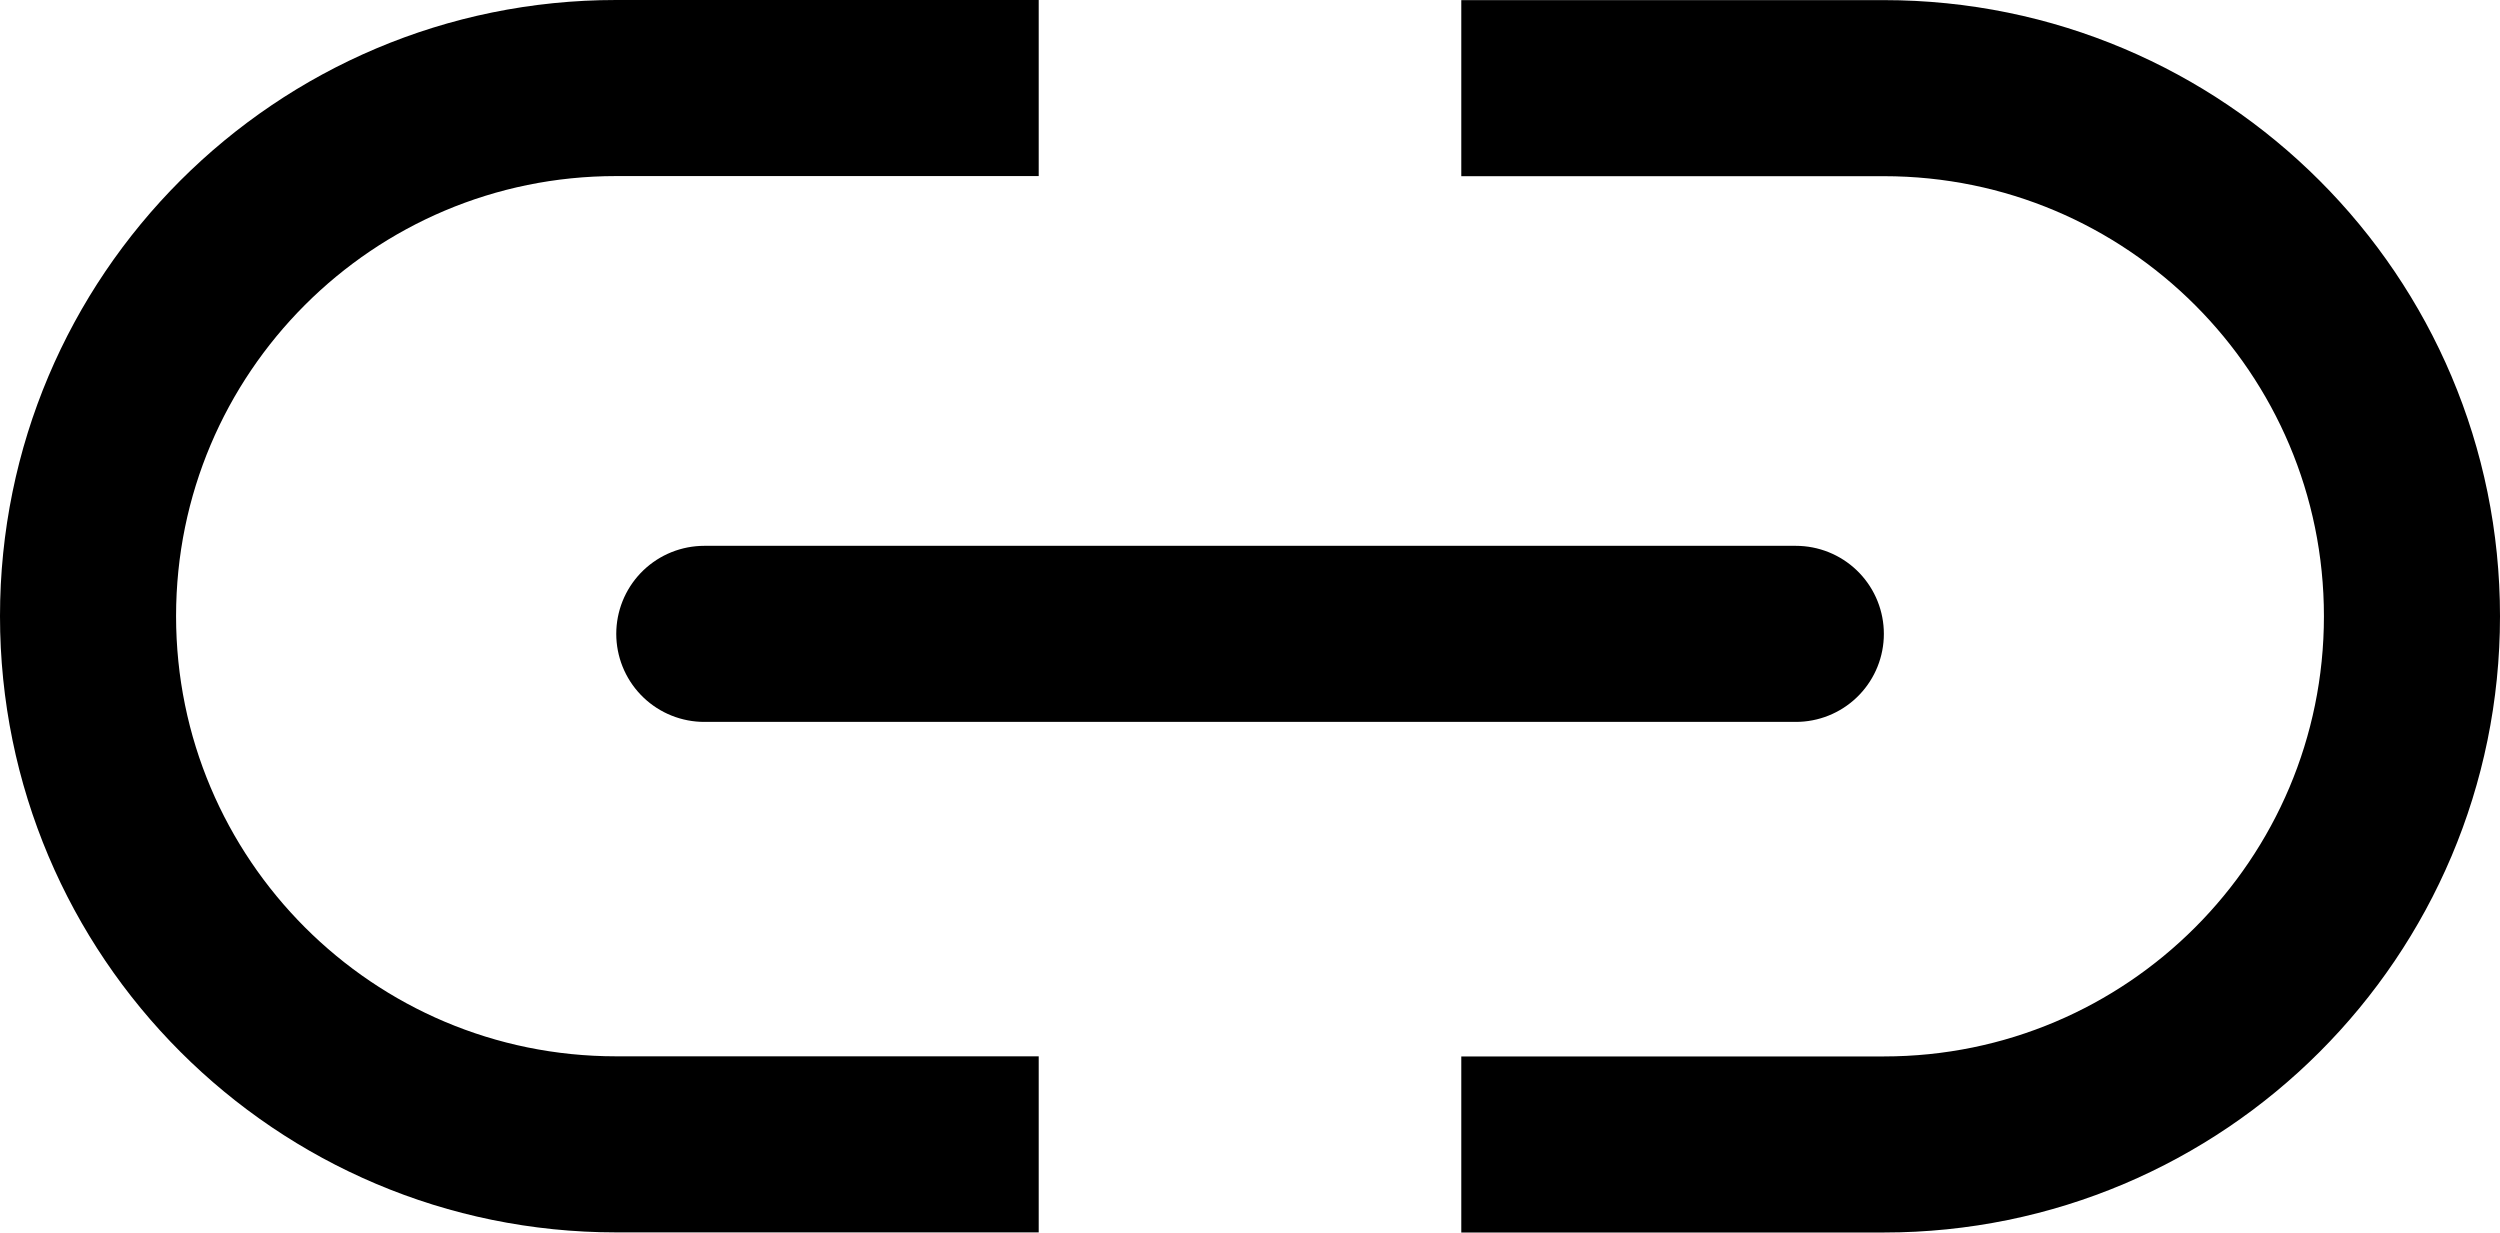
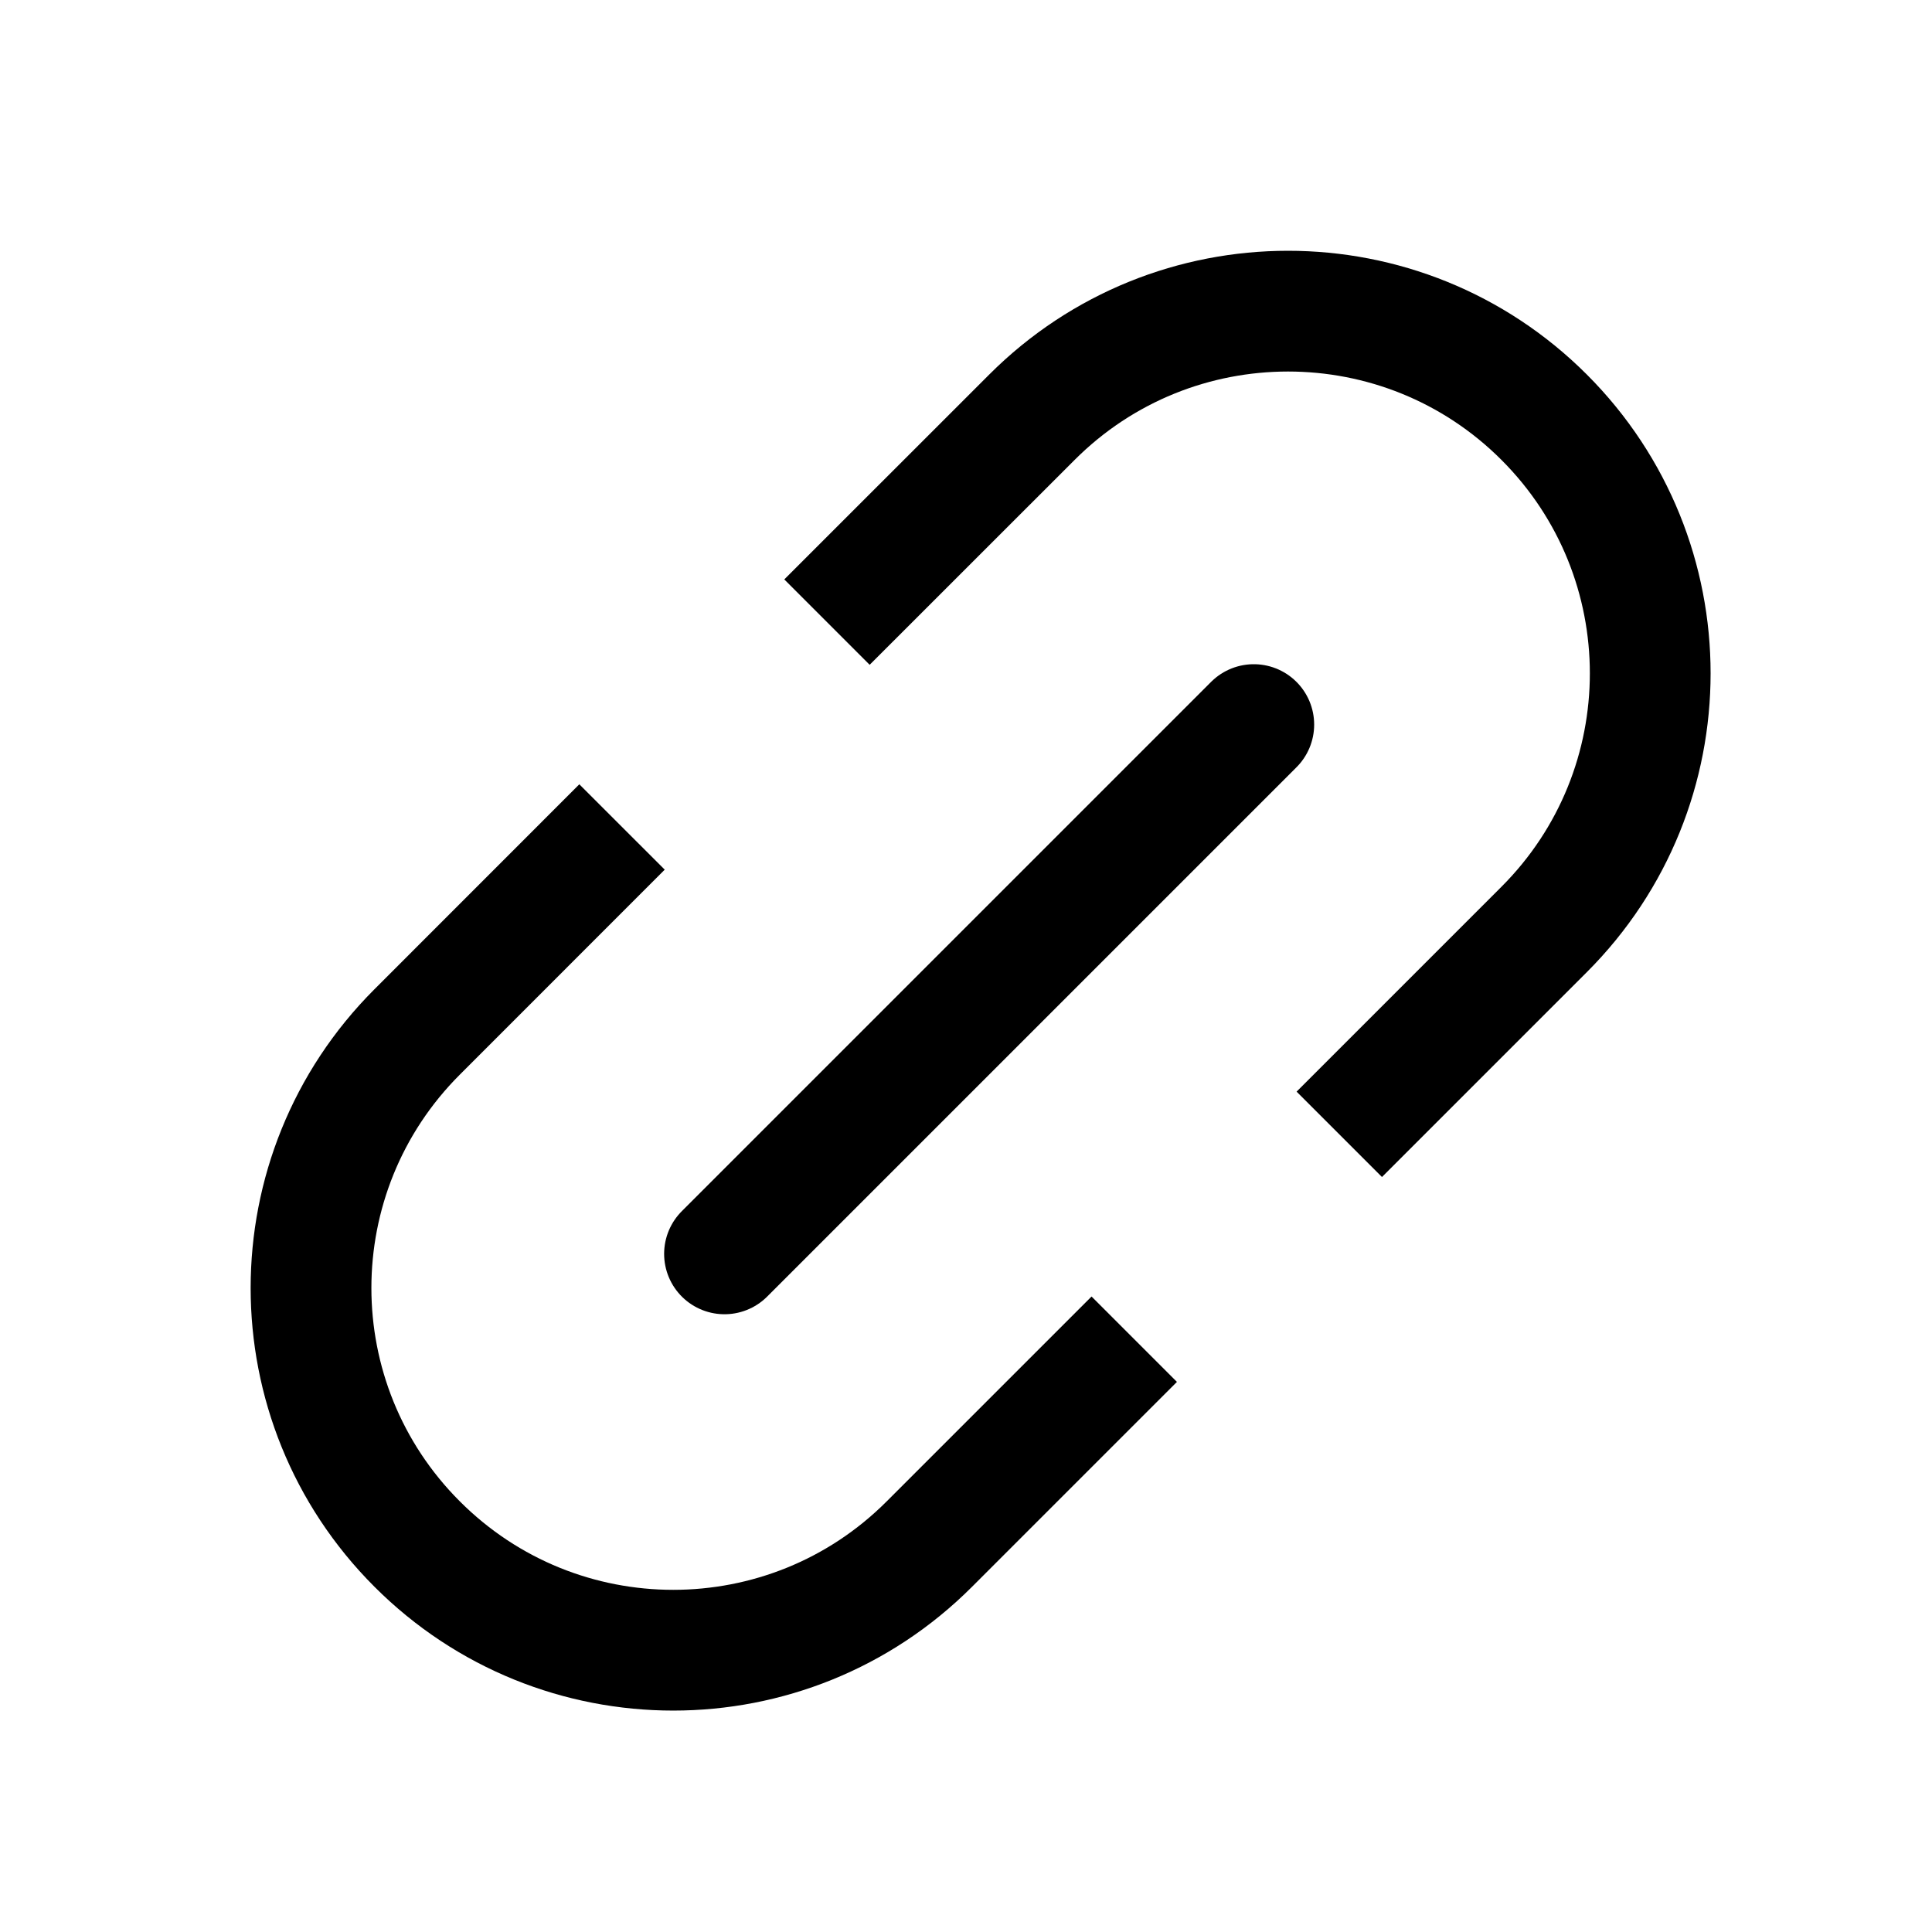
- <svg xmlns="http://www.w3.org/2000/svg" preserveAspectRatio="none" overflow="visible" style="display: block;" width="21.298" height="10.5" viewBox="0 0 21.298 10.5" fill="none">
-   <g id="Link">
-     <line id="Line" x1="6" y1="5.4" x2="15.299" y2="5.4" stroke="black" stroke-width="1.5" stroke-linecap="round" />
-     <path id="Rectangle" d="M8.849 0.75H5.249C2.764 0.75 0.75 2.764 0.75 5.249C0.75 7.734 2.764 9.749 5.249 9.749H8.849" stroke="black" stroke-width="1.5" />
-     <path id="Rectangle_2" d="M12.449 9.75L16.049 9.75C18.534 9.75 20.548 7.735 20.548 5.25C20.548 2.765 18.534 0.751 16.049 0.751L12.449 0.751" stroke="black" stroke-width="1.5" />
-   </g>
+ <svg xmlns="http://www.w3.org/2000/svg" width="24" height="24" viewBox="0 0 24 24" fill="none">
+   <line x1="9" y1="15.576" x2="15.575" y2="9.001" stroke="black" stroke-width="1.5" stroke-linecap="round" />
+   <path d="M7.727 10.273L5.182 12.819C3.424 14.576 3.424 17.424 5.182 19.181C6.939 20.939 9.788 20.939 11.545 19.181L14.09 16.636" stroke="black" stroke-width="1.5" />
+   <path d="M16.637 14.091L19.182 11.546C20.939 9.789 20.939 6.94 19.182 5.183C17.425 3.426 14.576 3.426 12.819 5.183L10.273 7.728" stroke="black" stroke-width="1.5" />
</svg>
